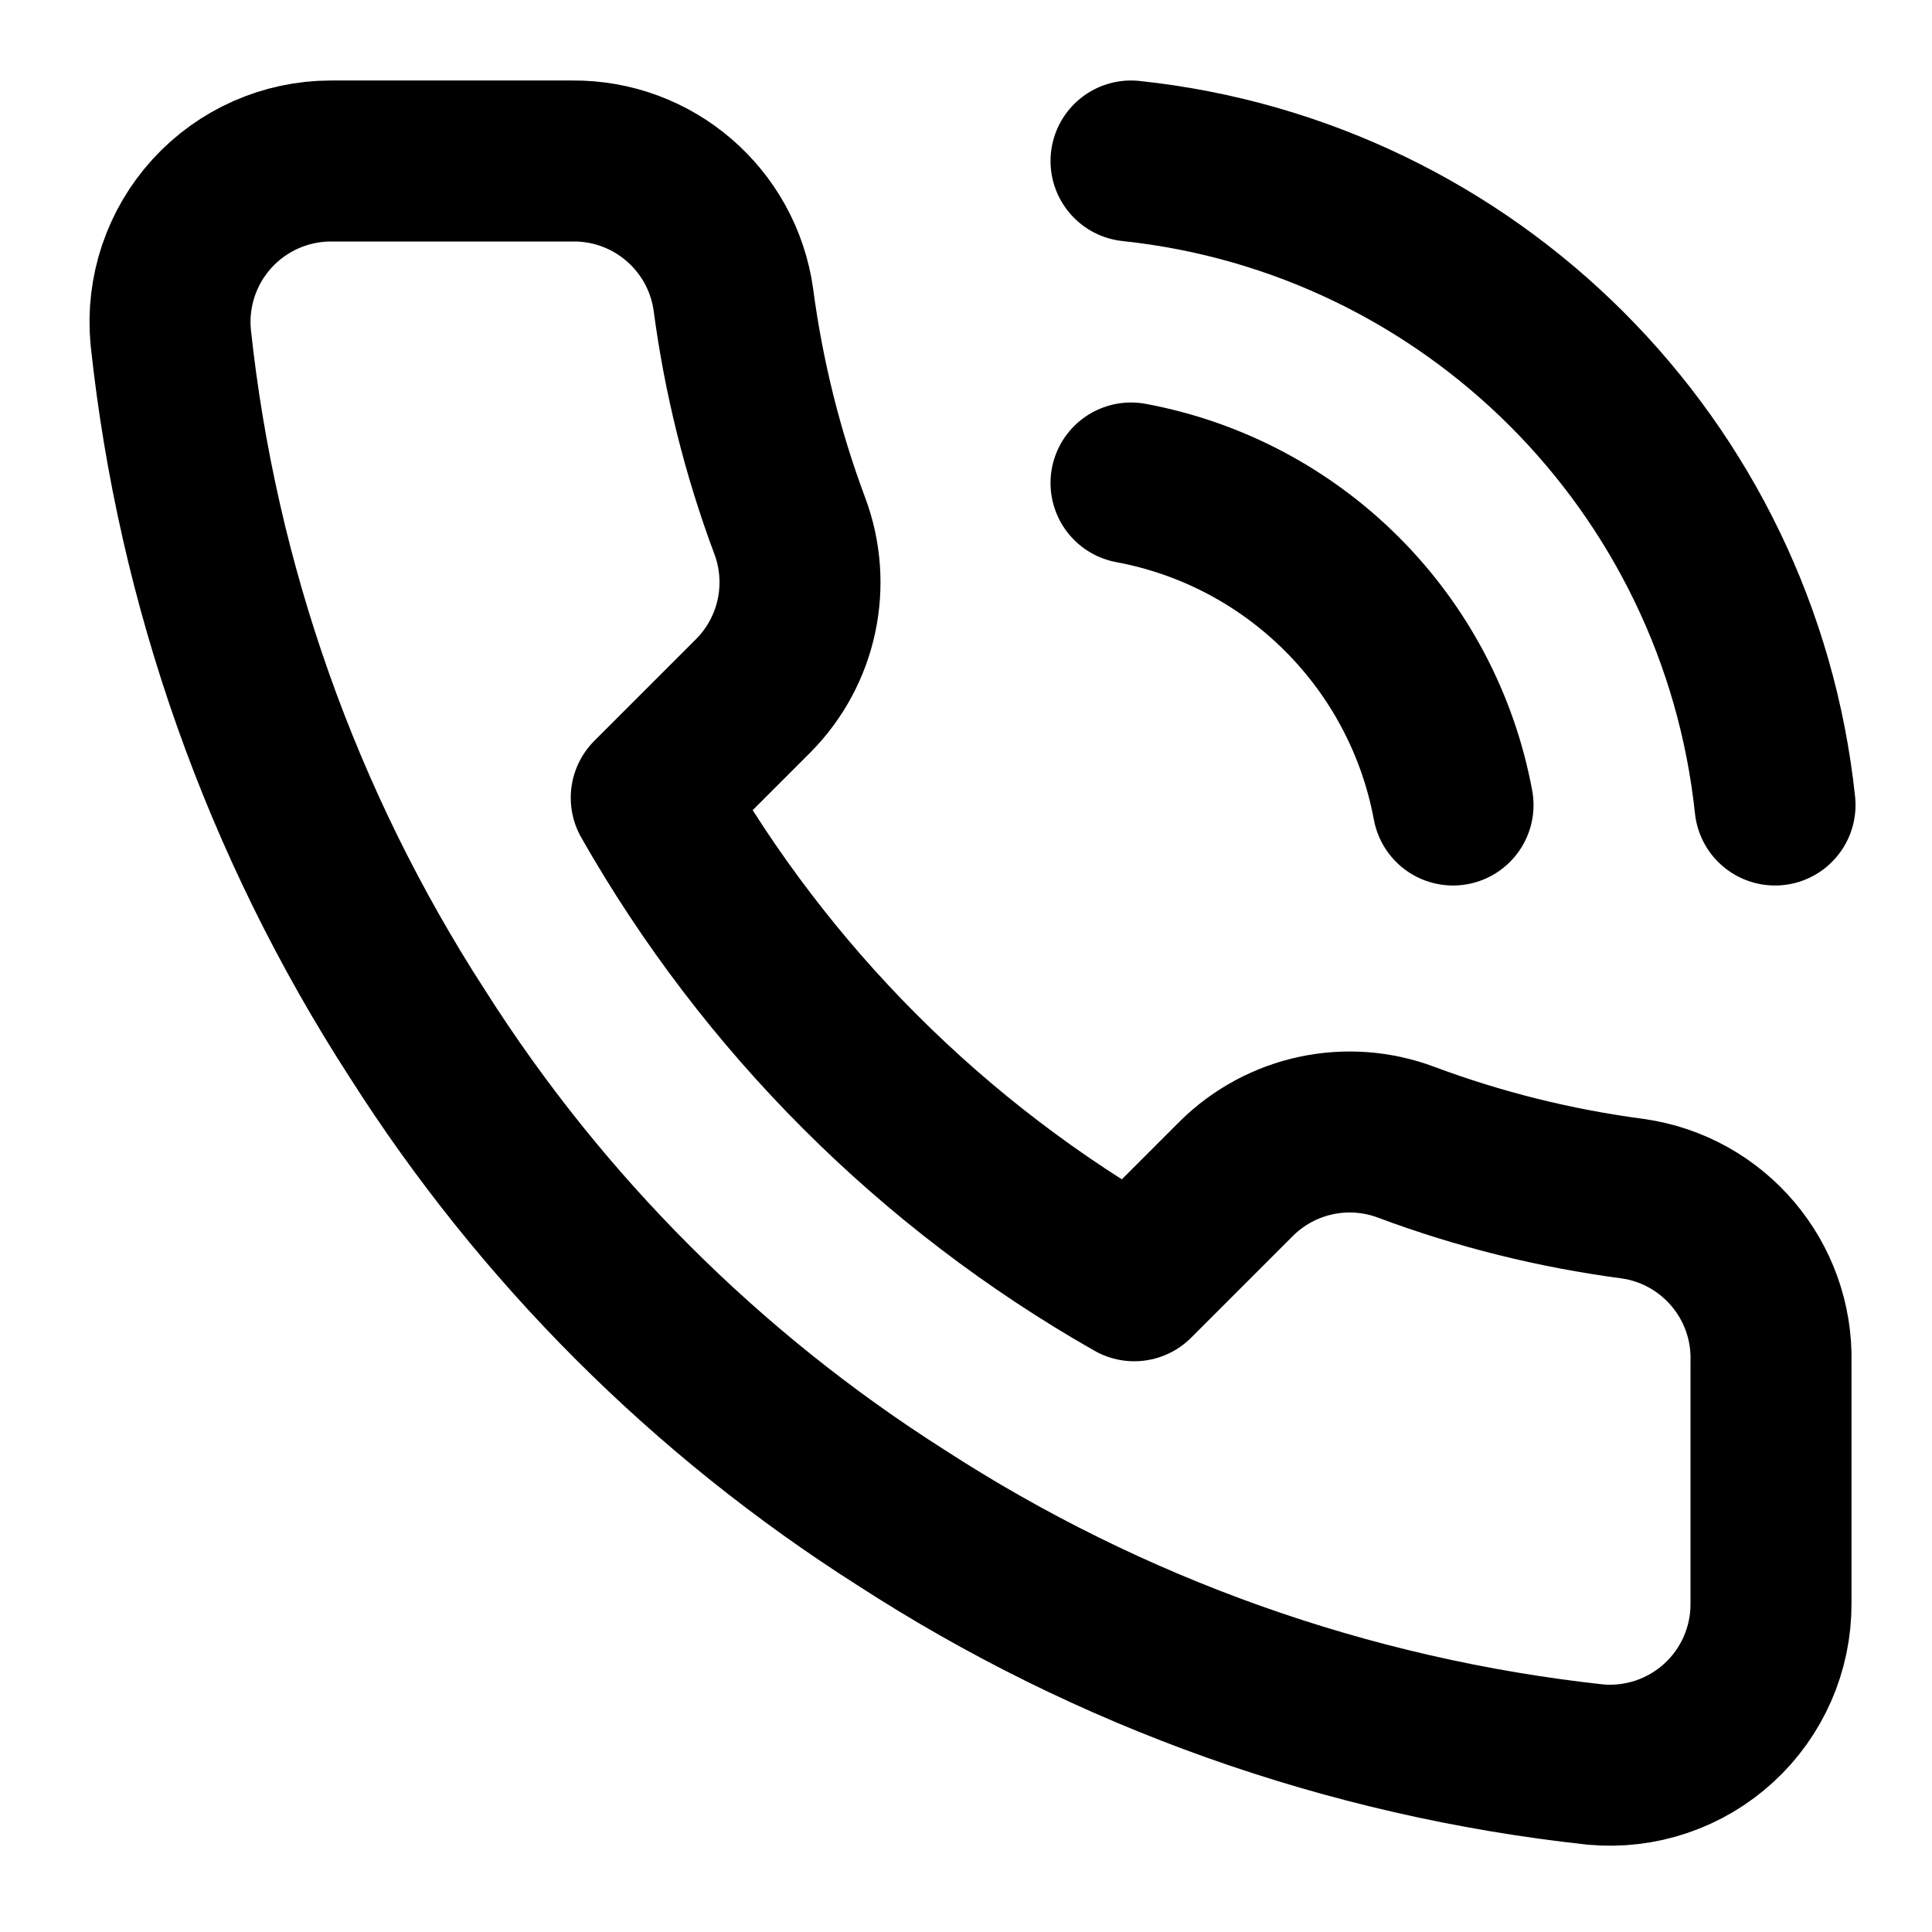
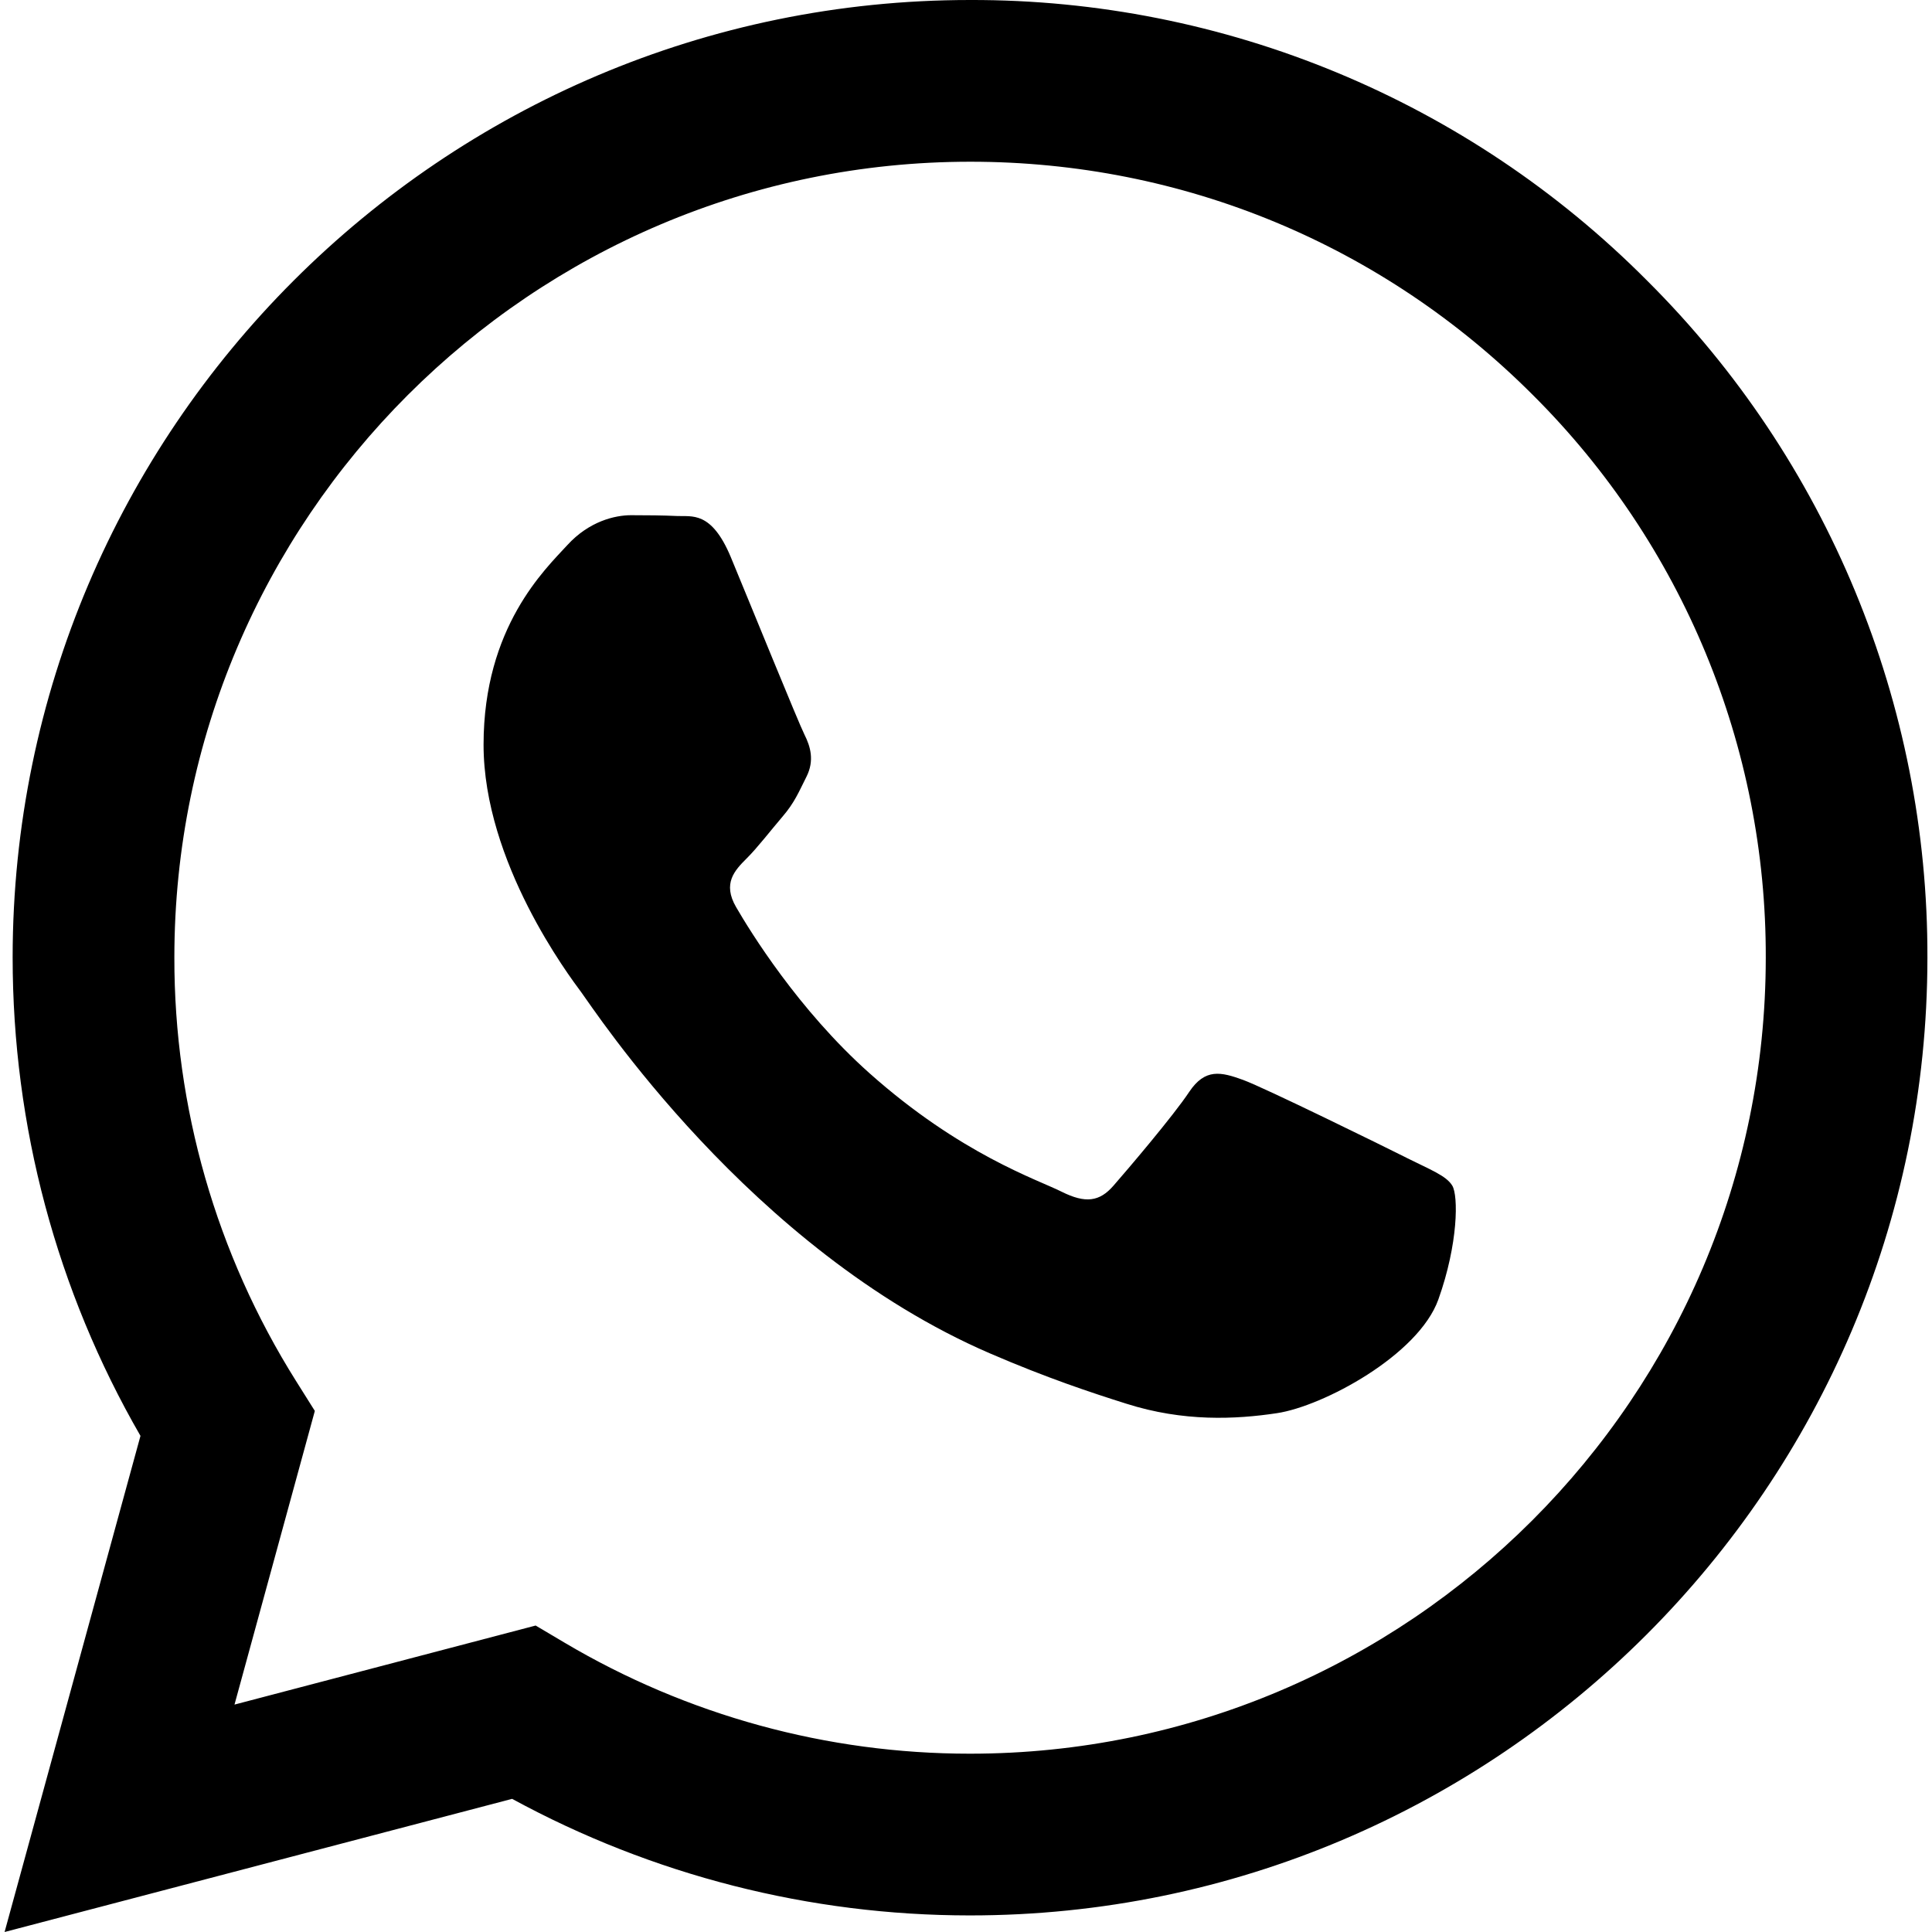
- <svg xmlns="http://www.w3.org/2000/svg" width="24" height="24" viewBox="0 0 24 24" fill="none" stroke="currentColor" stroke-width="2" stroke-linecap="round" stroke-linejoin="round">
-   <path d="M22 16.92v3a2 2 0 0 1-2.18 2 19.79 19.79 0 0 1-8.63-3.07 19.5 19.5 0 0 1-6-6 19.79 19.79 0 0 1-3.07-8.67A2 2 0 0 1 4.11 2h3a2 2 0 0 1 2 1.72c.127.96.361 1.903.7 2.81a2 2 0 0 1-.45 2.11L8.09 9.91a16 16 0 0 0 6 6l1.27-1.27a2 2 0 0 1 2.11-.45c.907.339 1.85.573 2.81.7A2 2 0 0 1 22 16.92z" />
-   <path d="M14.05 2a9 9 0 0 1 8 8" />
-   <path d="M14.05 6a5 5 0 0 1 4 4" />
+ <svg xmlns="http://www.w3.org/2000/svg" viewBox="0 0 24 24" fill="currentColor">
+   <path d="M17.472 14.382c-.297-.149-1.758-.867-2.03-.967-.273-.099-.471-.148-.67.15-.197.297-.767.966-.94 1.164-.173.199-.347.223-.644.075-.297-.15-1.255-.463-2.39-1.475-.883-.788-1.48-1.761-1.653-2.059-.173-.297-.018-.458.13-.606.134-.133.298-.347.446-.52.149-.174.198-.298.298-.497.099-.198.05-.371-.025-.52-.075-.149-.669-1.612-.916-2.207-.242-.579-.487-.5-.669-.51-.173-.008-.371-.01-.57-.01-.198 0-.52.074-.792.372-.272.297-1.04 1.016-1.04 2.479 0 1.462 1.065 2.875 1.213 3.074.149.198 2.096 3.2 5.077 4.487.709.306 1.262.489 1.694.625.712.227 1.36.195 1.871.118.571-.085 1.758-.719 2.006-1.413.248-.694.248-1.289.173-1.413-.074-.124-.272-.198-.57-.347m-5.421 7.403h-.004a9.87 9.87 0 0 1-5.031-1.378l-.361-.214-3.741.982.998-3.648-.235-.374a9.86 9.86 0 0 1-1.51-5.26c.001-5.45 4.436-9.884 9.888-9.884 2.64 0 5.122 1.03 6.988 2.898a9.825 9.825 0 0 1 2.893 6.994c-.003 5.45-4.437 9.884-9.885 9.884m8.413-18.297A11.815 11.815 0 0 0 12.05 0C5.495 0 .16 5.335.157 11.892c0 2.096.547 4.142 1.588 5.945L.057 24l6.305-1.654a11.882 11.882 0 0 0 5.683 1.448h.005c6.554 0 11.89-5.335 11.893-11.893a11.821 11.821 0 0 0-3.48-8.413z" />
</svg>
